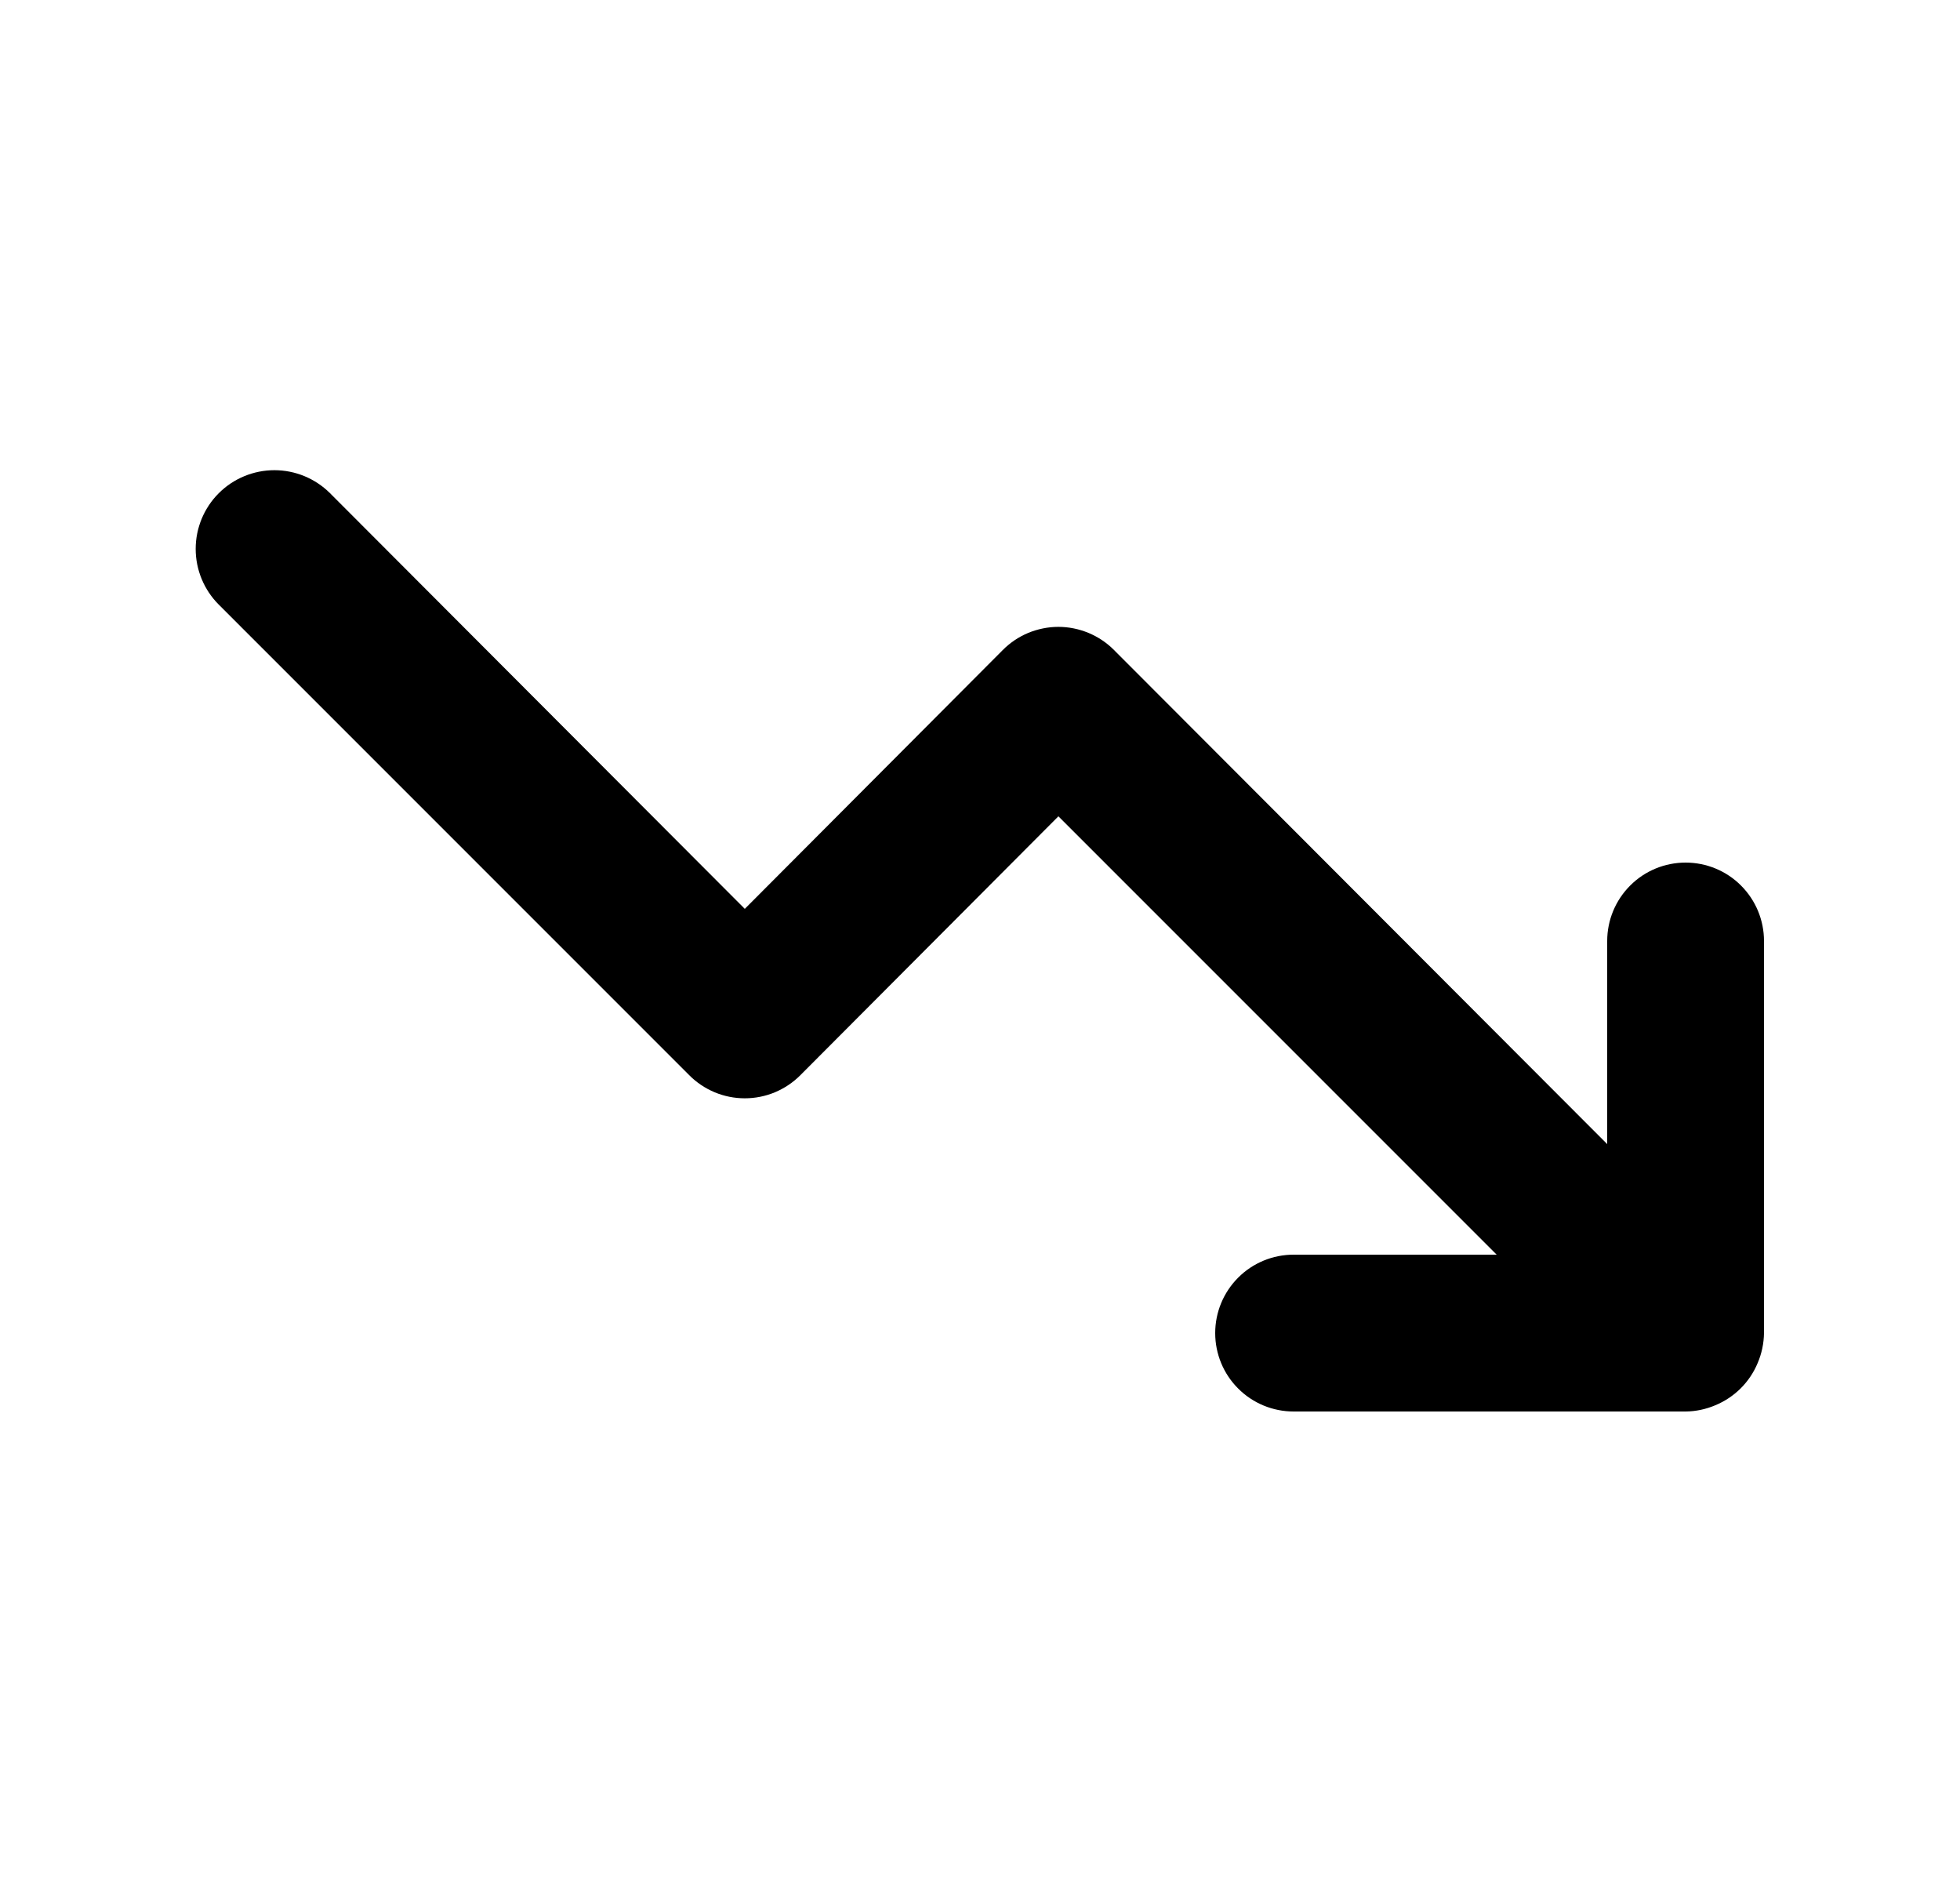
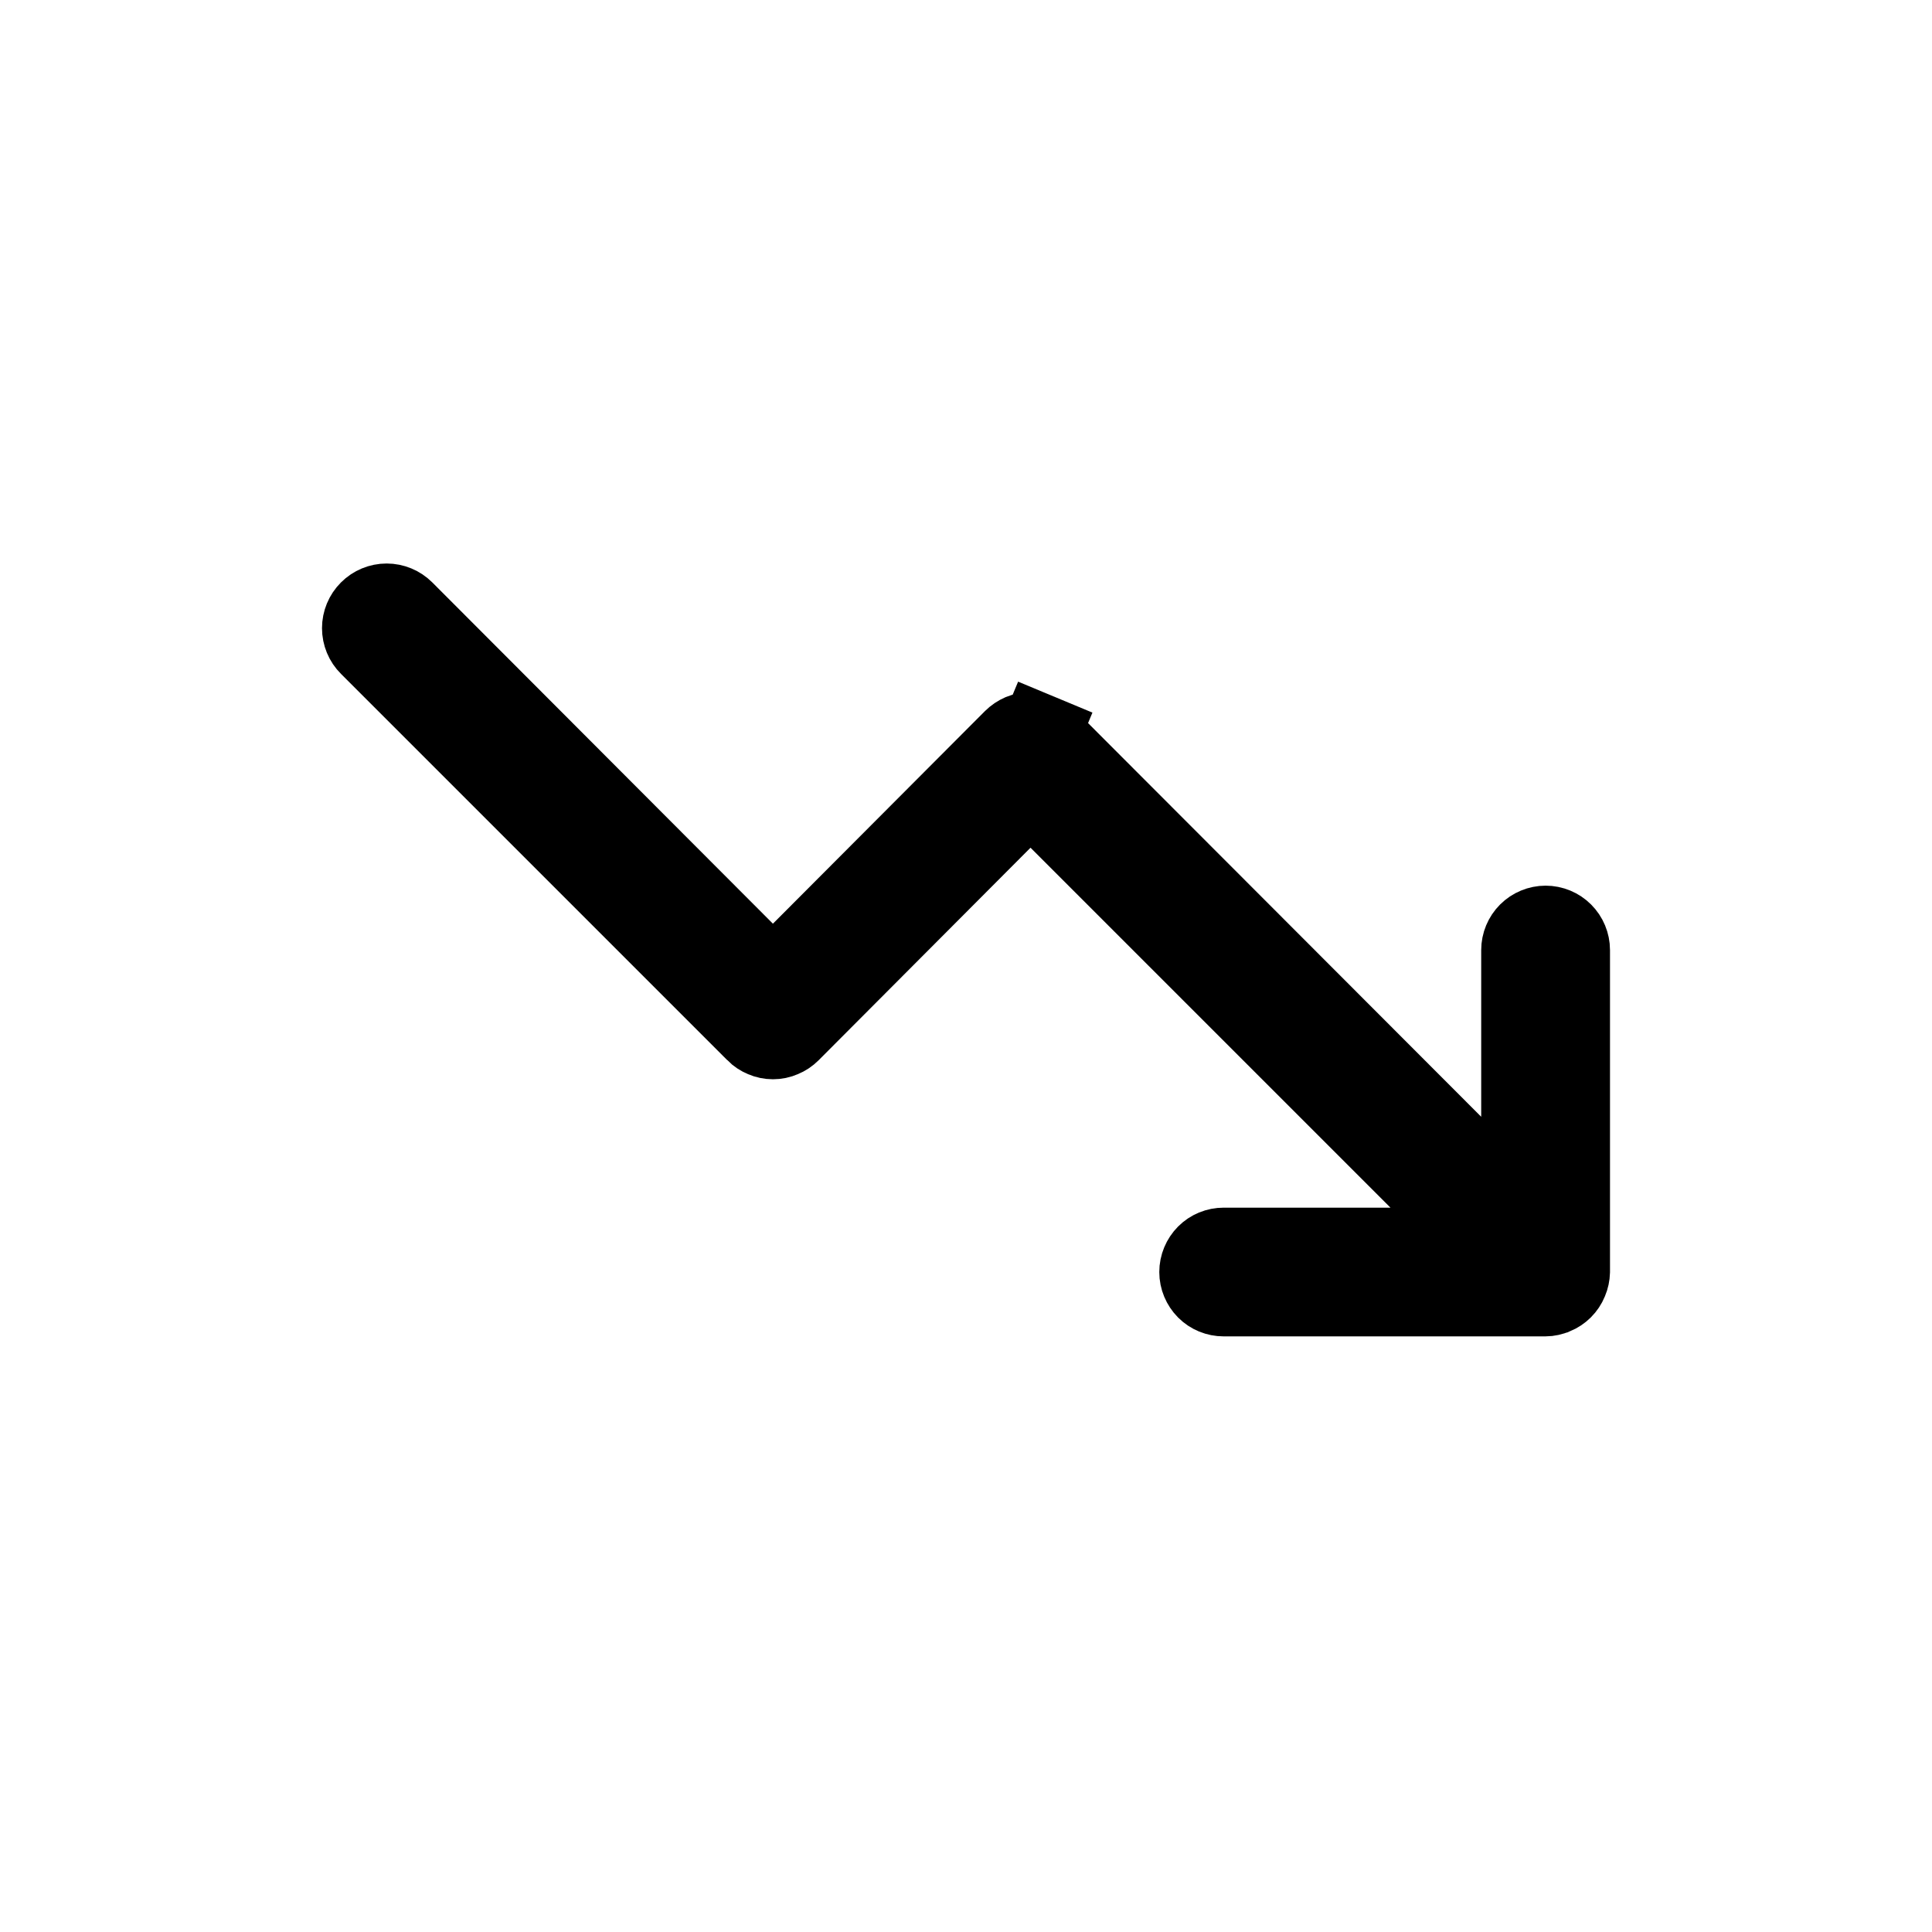
- <svg xmlns="http://www.w3.org/2000/svg" width="2.4rem" height="2.4rem" viewBox="0 0 25 24" fill="none">
-   <path d="M21.5 11C21.235 11 20.98 11.105 20.793 11.293C20.605 11.481 20.5 11.735 20.5 12V14.59L14.21 8.29C14.117 8.196 14.006 8.122 13.884 8.071C13.763 8.021 13.632 7.994 13.5 7.994C13.368 7.994 13.237 8.021 13.115 8.071C12.993 8.122 12.883 8.196 12.79 8.29L9.5 11.59L4.21 6.29C4.022 6.102 3.766 5.996 3.5 5.996C3.234 5.996 2.978 6.102 2.79 6.29C2.602 6.478 2.496 6.734 2.496 7C2.496 7.266 2.602 7.522 2.79 7.71L8.79 13.71C8.883 13.804 8.994 13.878 9.115 13.929C9.237 13.98 9.368 14.006 9.5 14.006C9.632 14.006 9.763 13.98 9.885 13.929C10.006 13.878 10.117 13.804 10.21 13.71L13.5 10.41L19.09 16H16.5C16.235 16 15.98 16.105 15.793 16.293C15.605 16.481 15.5 16.735 15.5 17C15.5 17.265 15.605 17.52 15.793 17.707C15.98 17.895 16.235 18 16.5 18H21.5C21.631 17.999 21.76 17.971 21.88 17.92C22.124 17.819 22.319 17.625 22.42 17.38C22.471 17.26 22.498 17.131 22.5 17V12C22.5 11.735 22.395 11.481 22.207 11.293C22.02 11.105 21.765 11 21.5 11Z" fill="currentColor" />
+ <svg xmlns="http://www.w3.org/2000/svg" width="2.4rem" height="2.4rem" viewBox="0 0 24 24" fill="none">
+   <path d="M18.047 14.227L18.9 15.082V13.874V11.802C18.9 11.723 18.932 11.646 18.988 11.59C19.044 11.534 19.121 11.502 19.2 11.502C19.28 11.502 19.356 11.534 19.412 11.59C19.468 11.646 19.5 11.723 19.5 11.802V15.798C19.499 15.836 19.491 15.874 19.476 15.909L19.476 15.909L19.474 15.914C19.444 15.987 19.386 16.045 19.312 16.076L19.312 16.076L19.308 16.077C19.273 16.092 19.235 16.101 19.196 16.101H15.201C15.121 16.101 15.045 16.07 14.989 16.014C14.933 15.957 14.901 15.881 14.901 15.802C14.901 15.722 14.933 15.646 14.989 15.589C15.045 15.533 15.121 15.502 15.201 15.502H17.273H18.48L17.626 14.648L13.155 10.177L12.801 9.823L12.447 10.178L9.816 12.817L9.815 12.818C9.787 12.846 9.754 12.868 9.717 12.883C9.681 12.899 9.642 12.907 9.602 12.907C9.563 12.907 9.523 12.899 9.487 12.883C9.45 12.868 9.417 12.846 9.389 12.818L9.389 12.818L9.388 12.816L4.589 8.017C4.532 7.961 4.5 7.883 4.5 7.803C4.5 7.723 4.532 7.646 4.589 7.589C4.646 7.532 4.723 7.5 4.803 7.5C4.883 7.5 4.96 7.532 5.017 7.589C5.017 7.589 5.017 7.589 5.017 7.589L9.248 11.828L9.602 12.182L9.956 11.827L12.588 9.188L12.589 9.187C12.617 9.159 12.65 9.137 12.686 9.121C12.723 9.106 12.762 9.098 12.802 9.098C12.841 9.098 12.88 9.106 12.917 9.121L13.109 8.66L12.917 9.121C12.953 9.137 12.986 9.159 13.014 9.187L13.015 9.188L18.047 14.227Z" fill="currentColor" stroke="currentColor" />
</svg>
